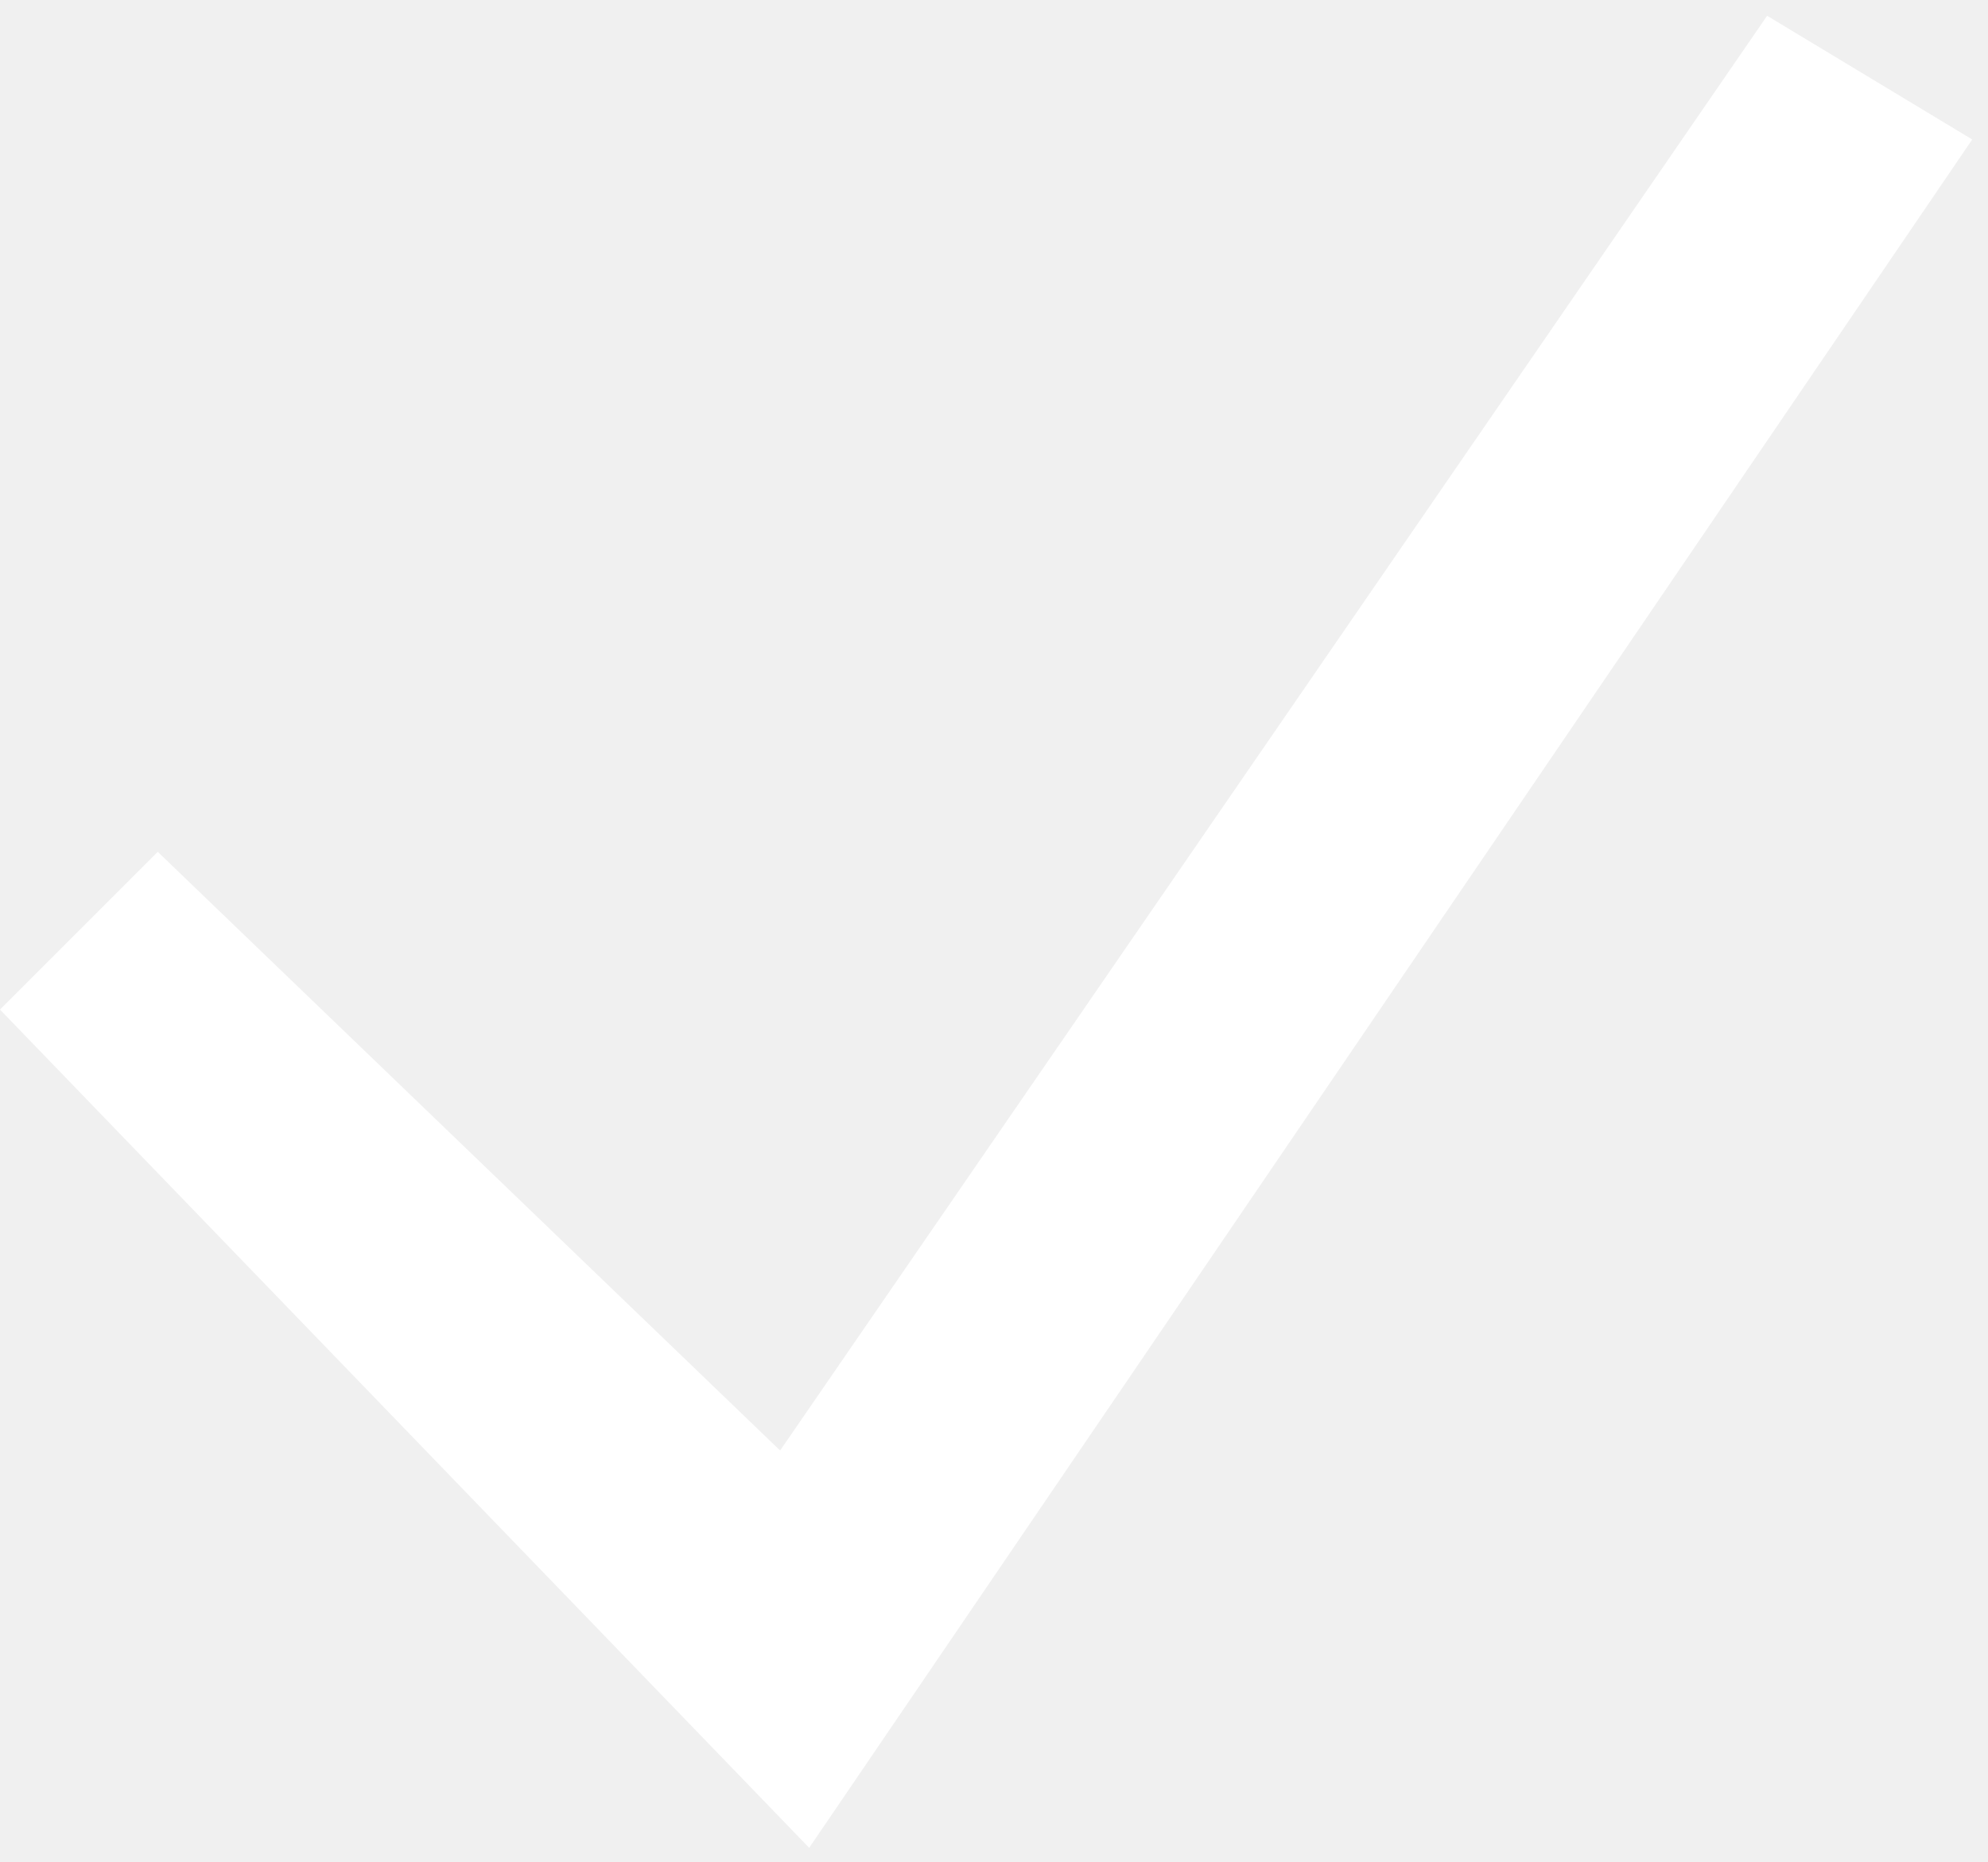
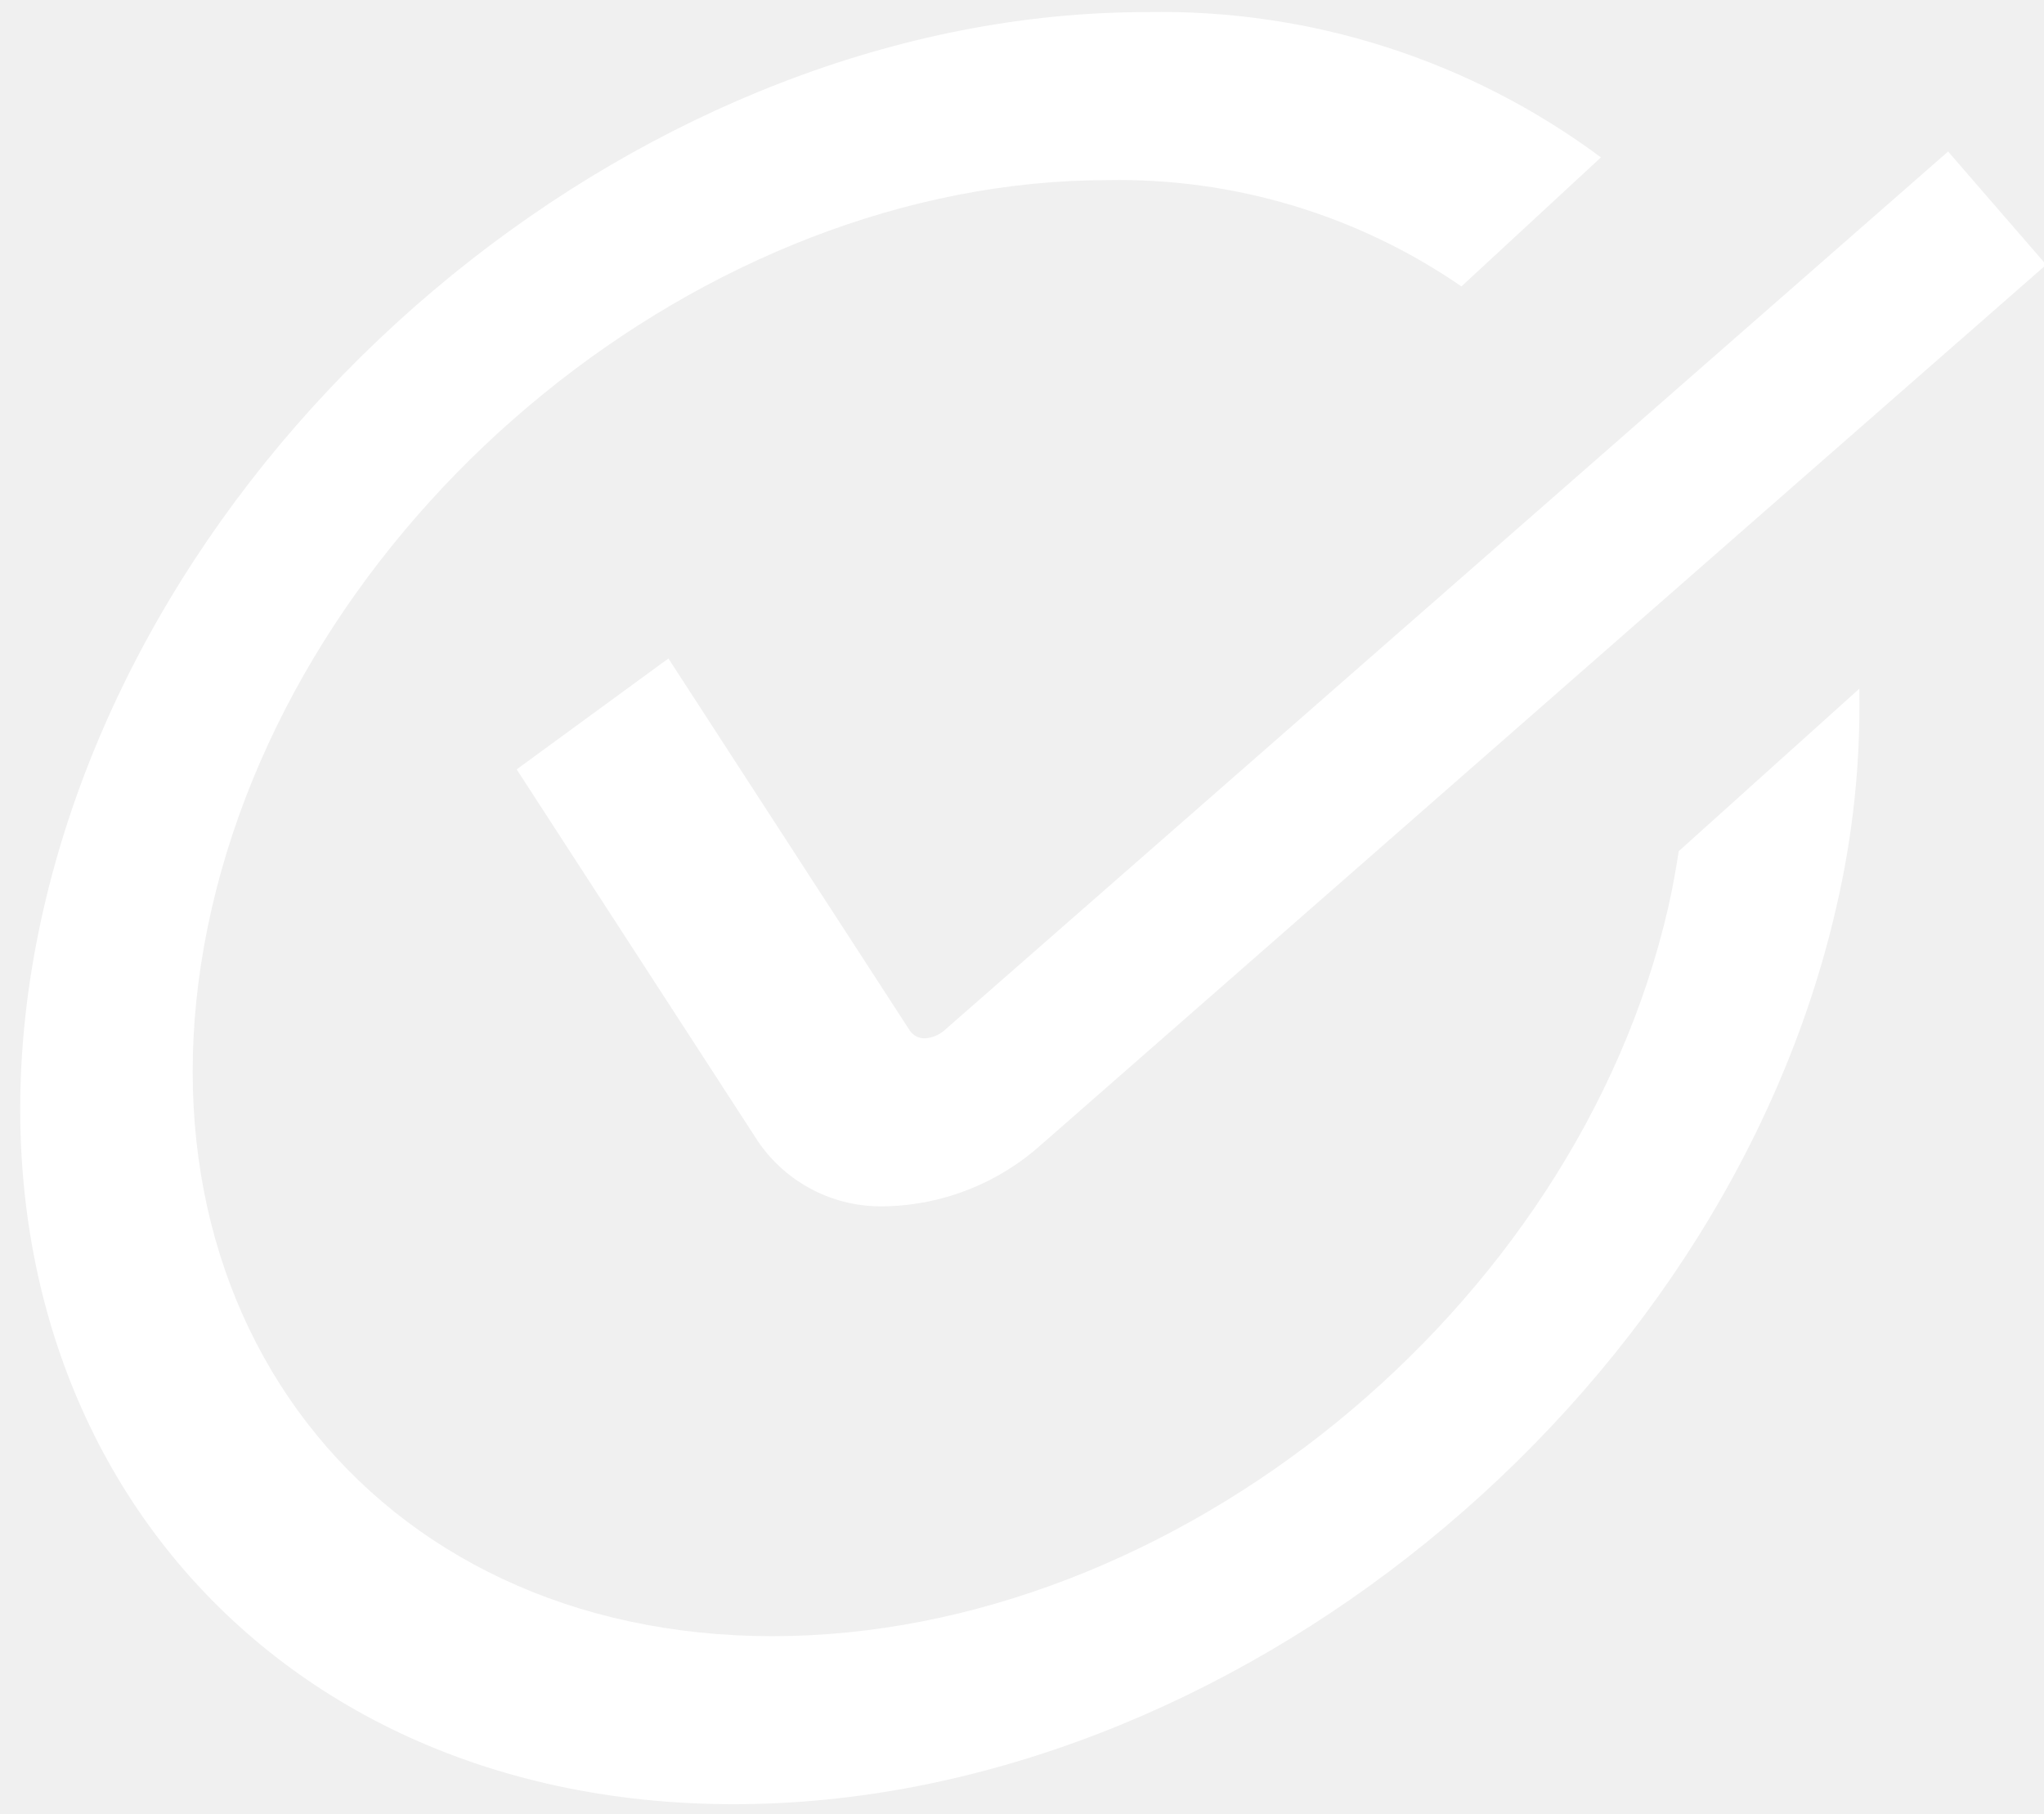
- <svg xmlns="http://www.w3.org/2000/svg" width="63" height="59" viewBox="0 0 63 59" fill="none">
-   <path d="M25.643 58.569L62.5 4.421L56 0.5L24.722 45.976L5 27L0 32L25.643 58.569Z" fill="white" />
+ <svg xmlns="http://www.w3.org/2000/svg" width="71" height="63" viewBox="0 0 71 63" fill="none">
+   <path fill-rule="evenodd" clip-rule="evenodd" d="M26.829 56.842C40.776 56.842 54.732 45.497 57.941 31.55C58.094 30.883 58.212 30.225 58.312 29.571L64.584 23.927C64.633 26.492 64.362 29.052 63.778 31.55C59.828 48.714 42.65 62.679 25.486 62.679C8.322 62.679 -2.43 48.714 1.52 31.55C5.47 14.386 22.647 0.421 39.811 0.421C45.492 0.303 51.05 2.078 55.61 5.468L50.764 9.95C47.152 7.464 42.852 6.173 38.468 6.258C24.522 6.258 10.566 17.604 7.357 31.55C4.148 45.496 12.883 56.842 26.829 56.842ZM30.734 41.908H30.795C32.794 41.854 34.709 41.087 36.192 39.745L71.077 9.197L67.669 5.264L32.784 35.812C32.599 35.966 32.37 36.057 32.13 36.072C32.026 36.075 31.923 36.053 31.831 36.005C31.738 35.958 31.66 35.888 31.602 35.801L23.218 22.876L17.947 26.729L26.331 39.654C26.817 40.369 27.475 40.949 28.245 41.343C29.014 41.737 29.87 41.931 30.734 41.908Z" fill="white" />
</svg>
